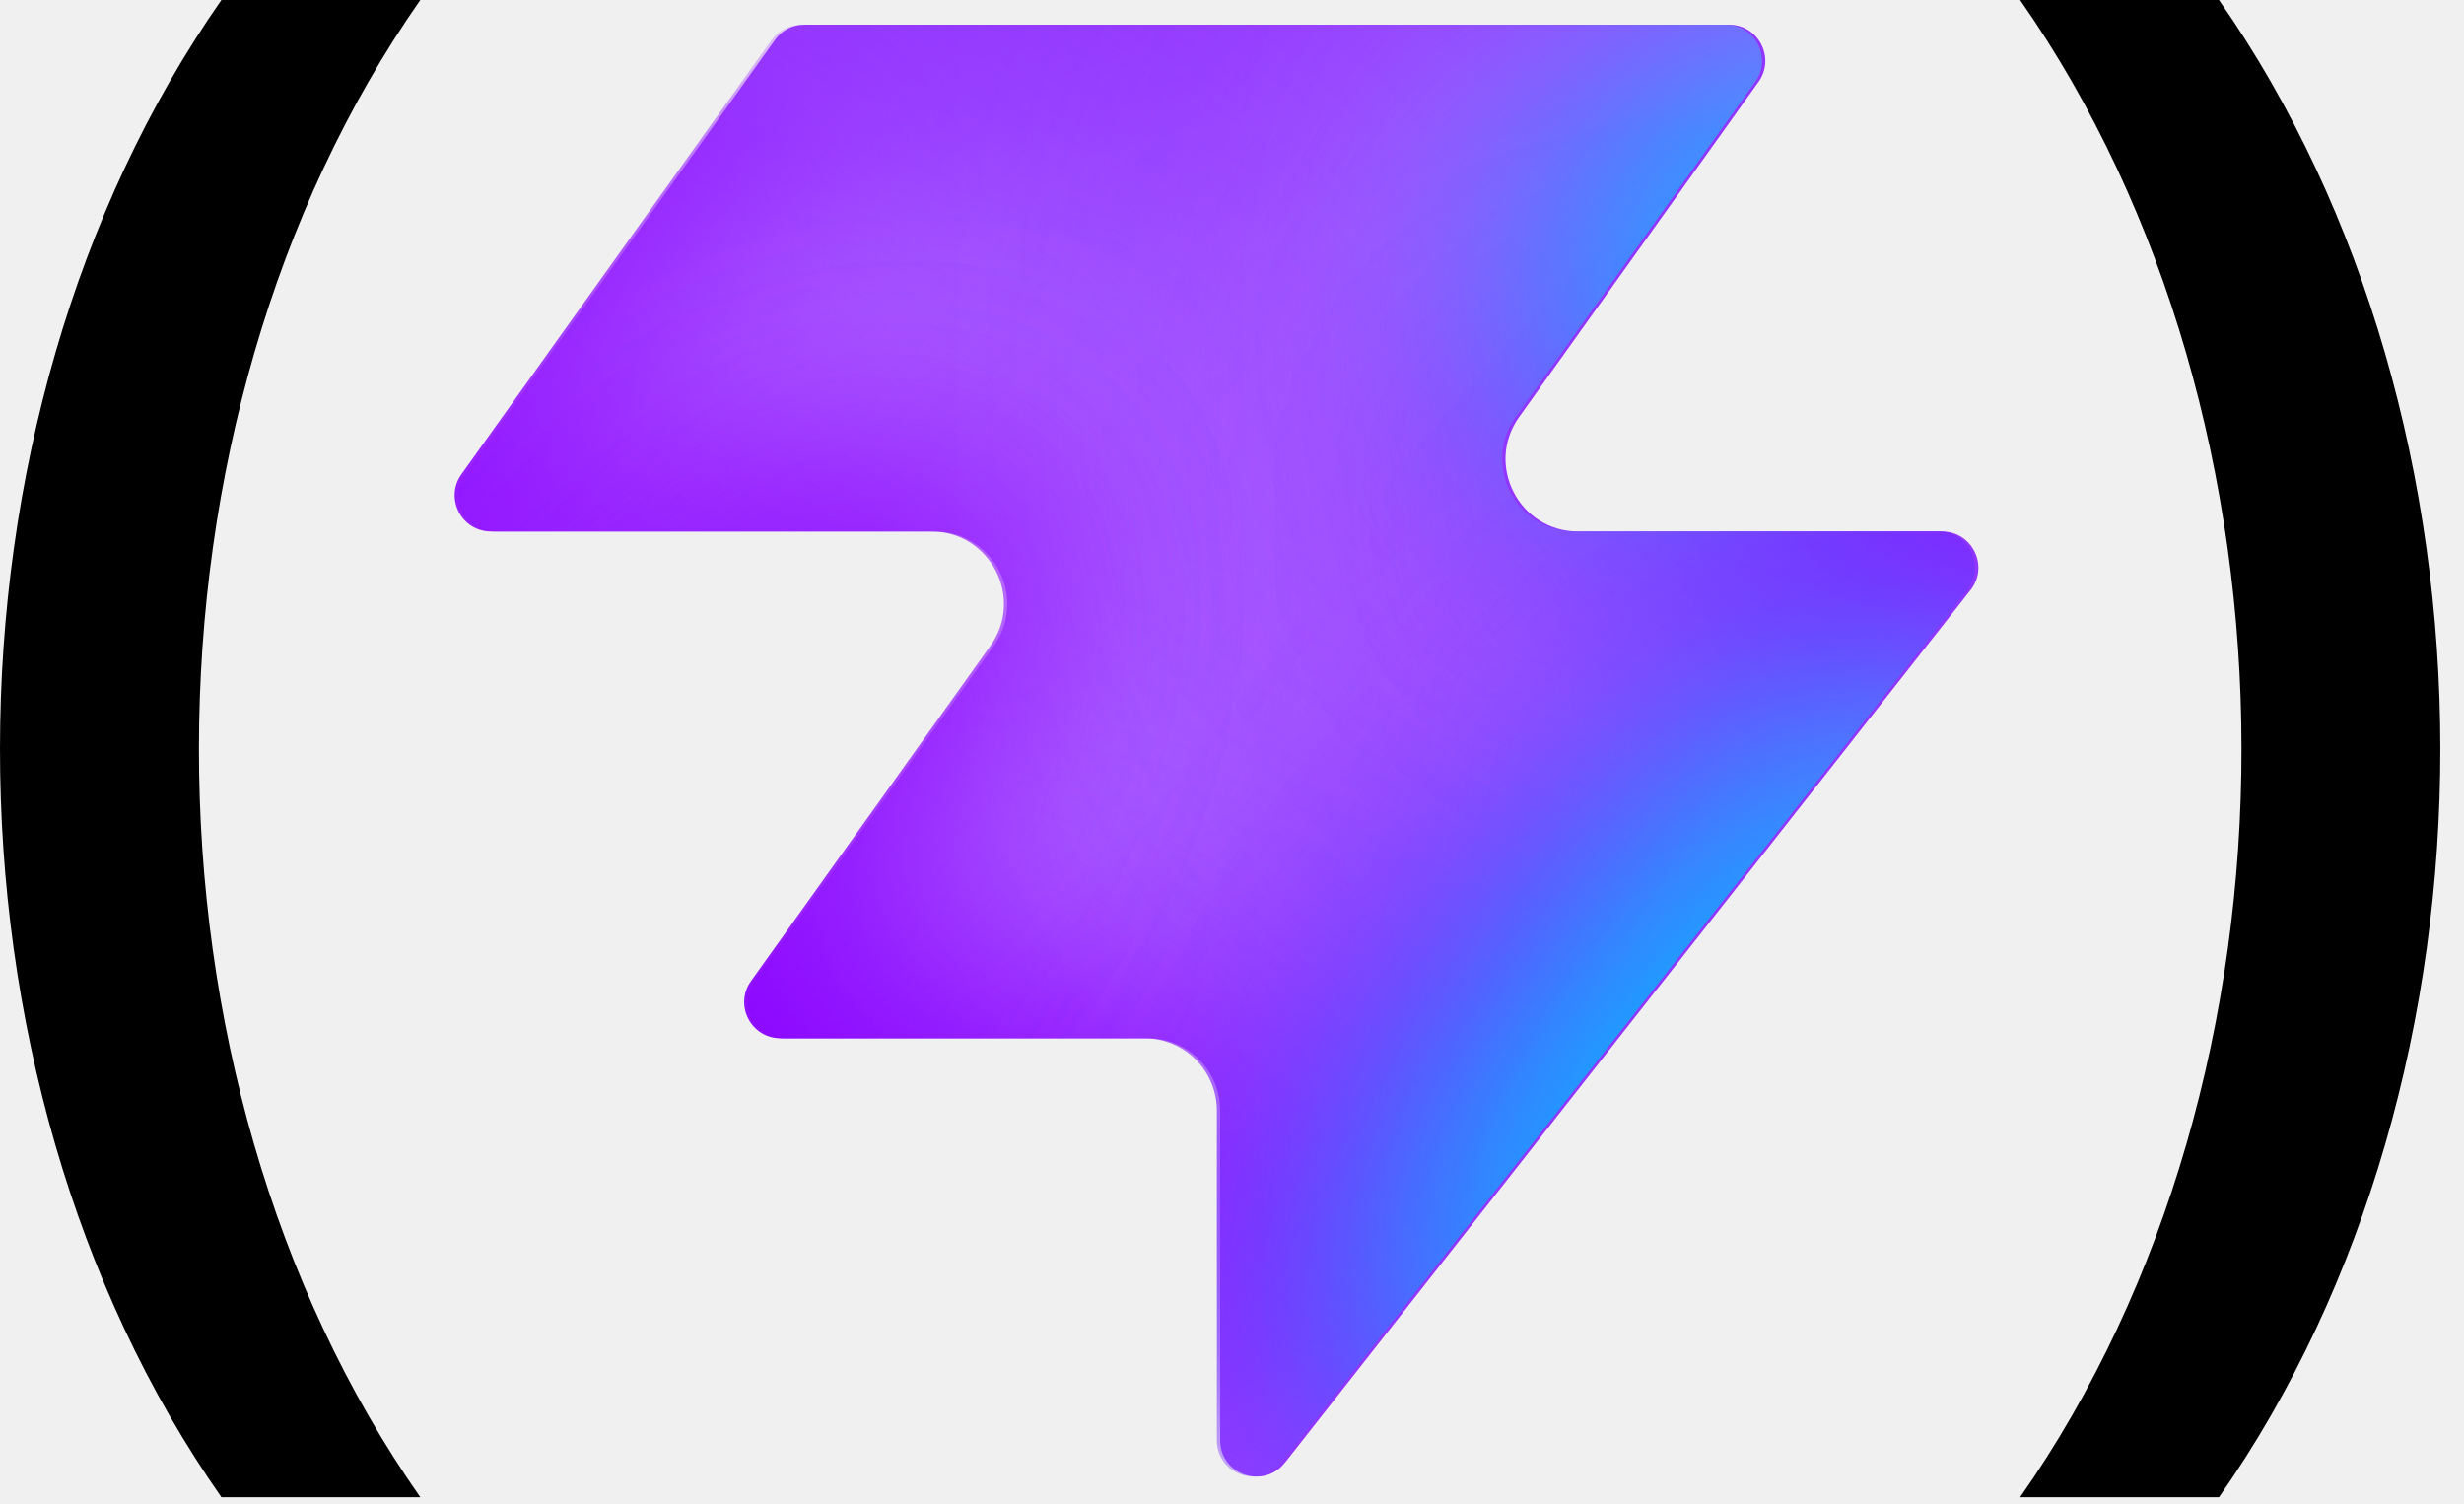
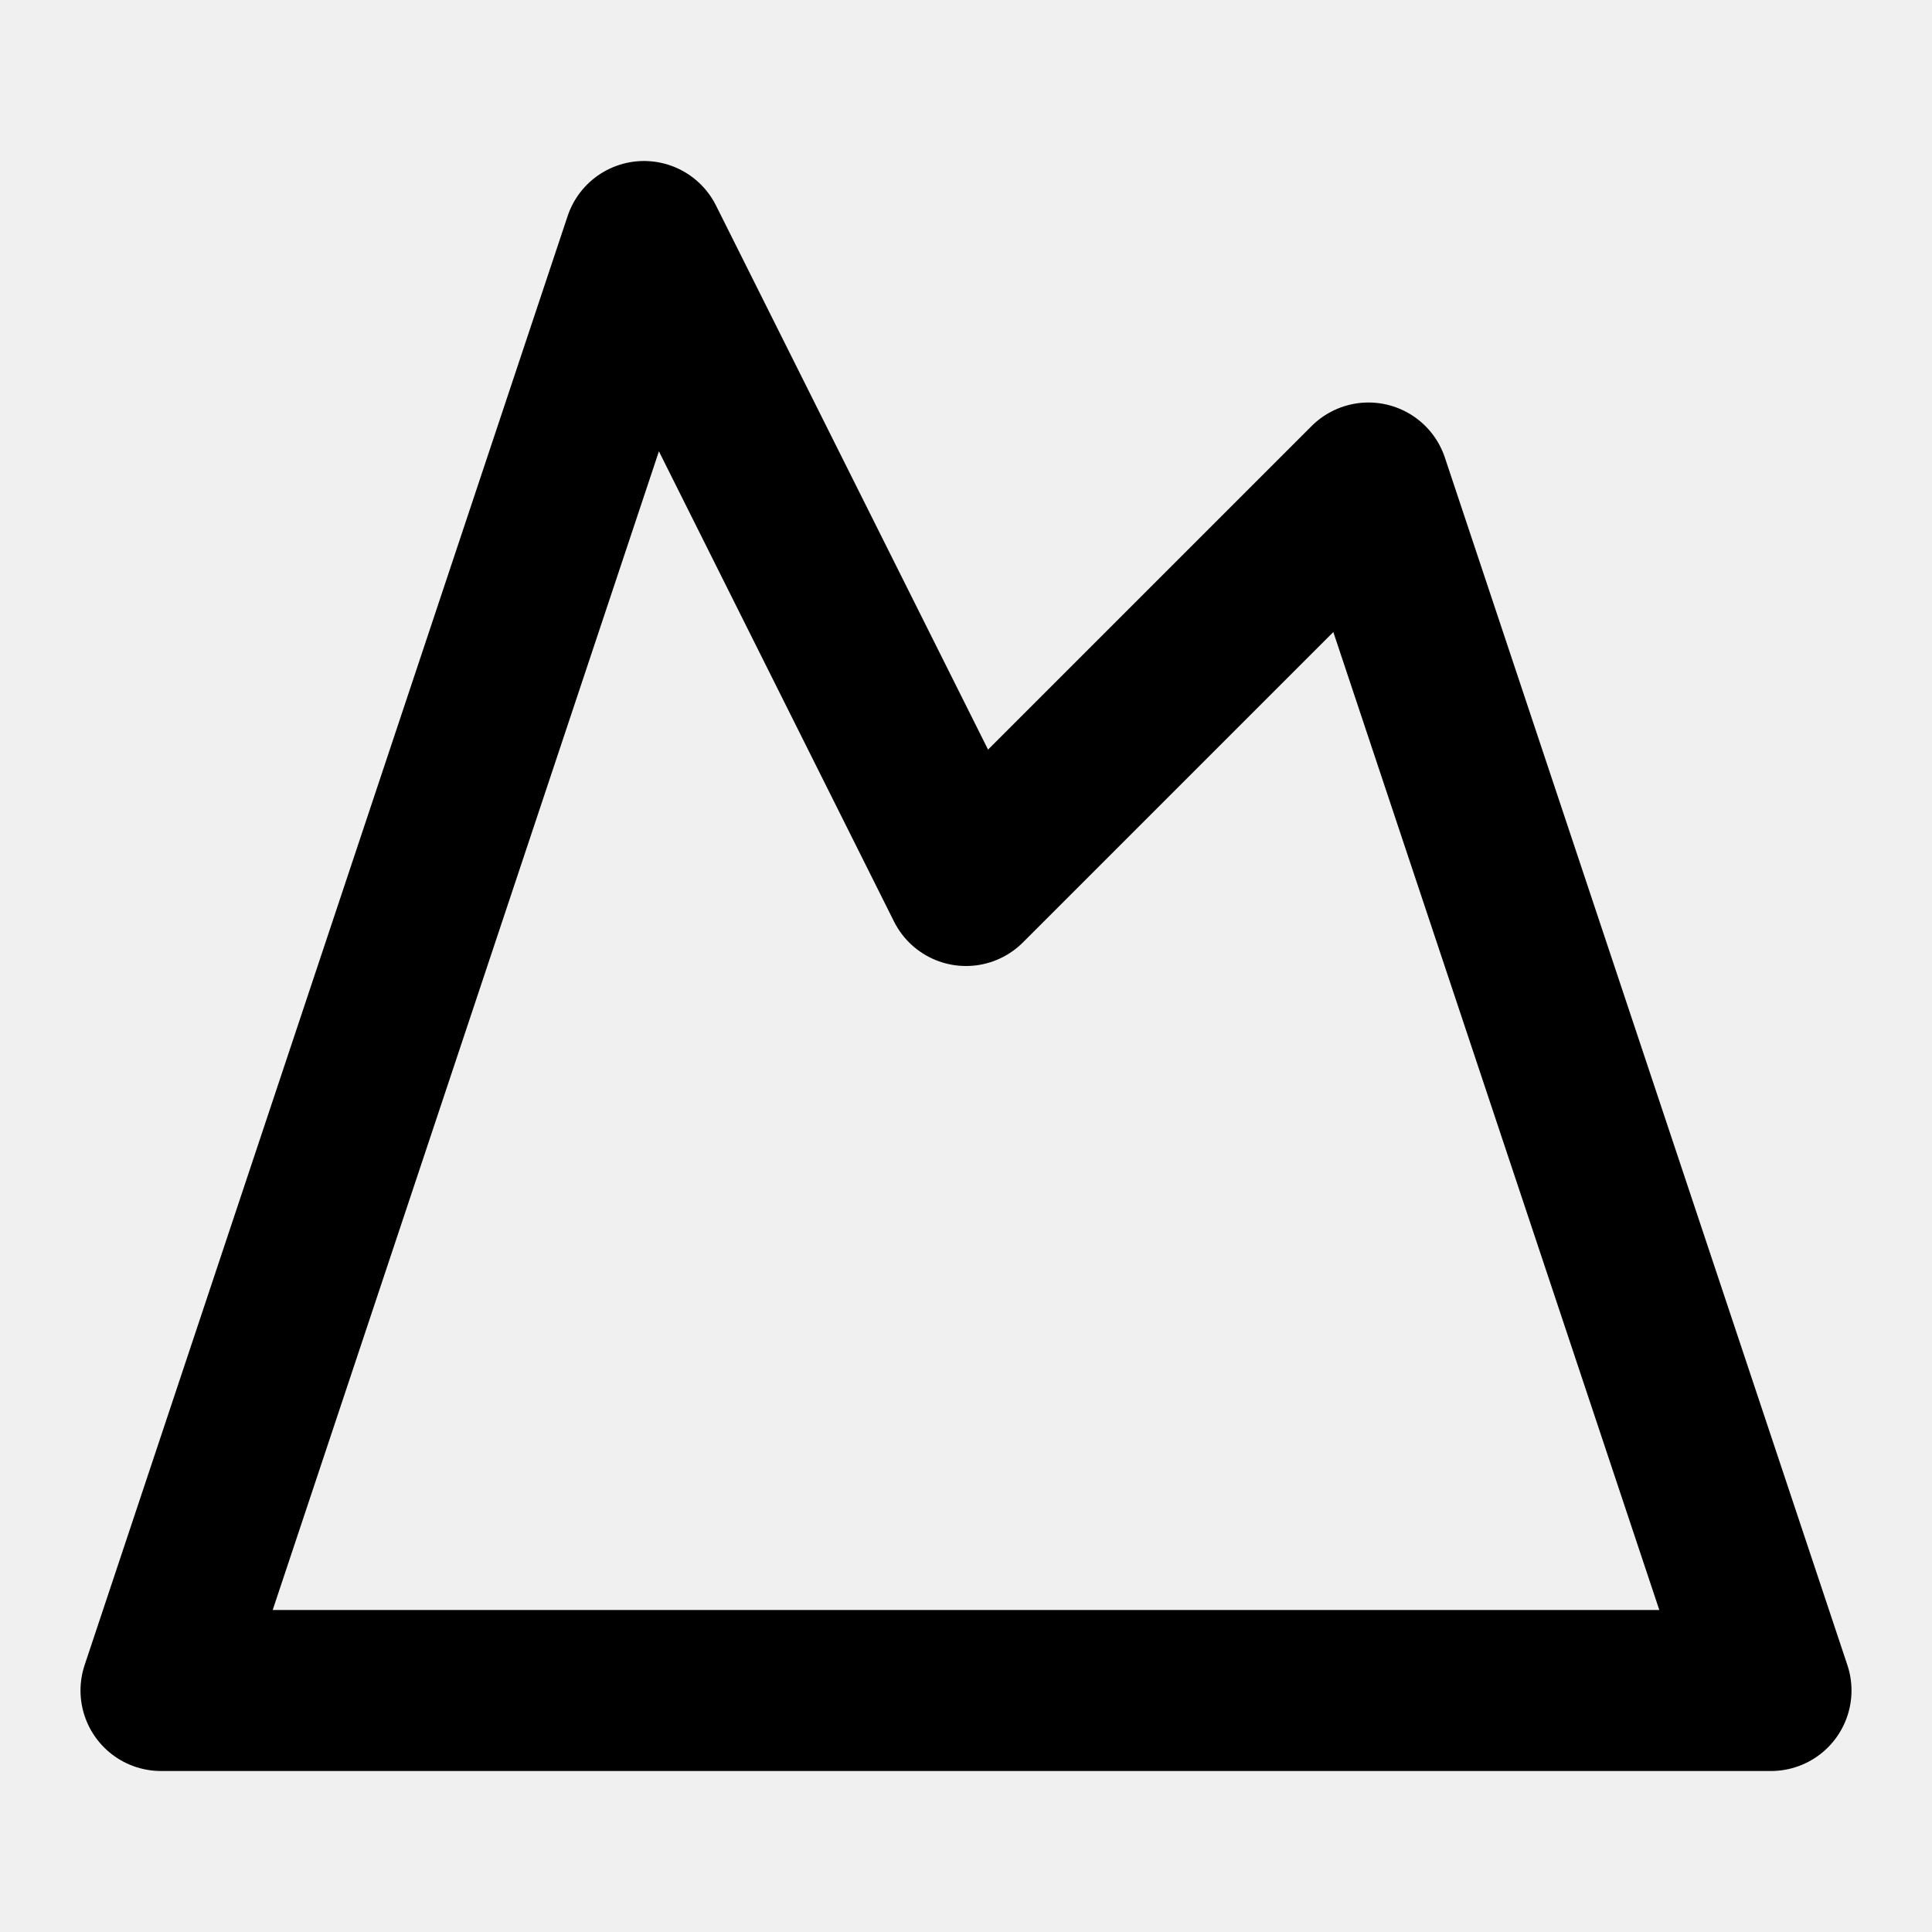
- <svg xmlns="http://www.w3.org/2000/svg" width="77" height="47" fill="none" aria-labelledby="vite-logo-title" viewBox="0 0 77 47">
-   <style>.parenthesis{fill:#000}@media (prefers-color-scheme:dark){.parenthesis{fill:#fff}}</style>
-   <path fill="#9135ff" d="M40.151 45.71c-.663.844-2.02.374-2.02-.699V34.708a2.26 2.26 0 0 0-2.262-2.262H24.493c-.92 0-1.457-1.04-.92-1.788l7.479-10.471c1.07-1.498 0-3.578-1.842-3.578H15.443c-.92 0-1.456-1.04-.92-1.788l9.696-13.576c.213-.297.556-.474.92-.474h28.894c.92 0 1.456 1.04.92 1.788l-7.48 10.472c-1.07 1.497 0 3.578 1.842 3.578h11.376c.944 0 1.474 1.087.89 1.83L40.153 45.712z" />
-   <mask id="a" width="48" height="47" x="14" y="0" maskUnits="userSpaceOnUse" style="mask-type:alpha">
-     <path fill="#000" d="M40.047 45.71c-.663.843-2.02.374-2.02-.699V34.708a2.26 2.26 0 0 0-2.262-2.262H24.389c-.92 0-1.457-1.04-.92-1.788l7.479-10.472c1.07-1.497 0-3.578-1.842-3.578H15.34c-.92 0-1.456-1.04-.92-1.788l9.696-13.575c.213-.297.556-.474.92-.474H53.93c.92 0 1.456 1.04.92 1.788L47.37 13.03c-1.07 1.498 0 3.578 1.842 3.578h11.376c.944 0 1.474 1.088.89 1.831L40.049 45.712z" />
-   </mask>
-   <g mask="url(#a)">
-     <g filter="url(#b)">
-       <ellipse cx="5.508" cy="14.704" fill="#eee6ff" rx="5.508" ry="14.704" transform="rotate(269.814 20.96 11.29)scale(-1 1)" />
-     </g>
-     <g filter="url(#c)">
-       <ellipse cx="10.399" cy="29.851" fill="#eee6ff" rx="10.399" ry="29.851" transform="rotate(89.814 -16.902 -8.275)scale(1 -1)" />
-     </g>
-     <g filter="url(#d)">
-       <ellipse cx="5.508" cy="30.487" fill="#8900ff" rx="5.508" ry="30.487" transform="rotate(89.814 -19.197 -7.127)scale(1 -1)" />
-     </g>
-     <g filter="url(#e)">
-       <ellipse cx="5.508" cy="30.599" fill="#8900ff" rx="5.508" ry="30.599" transform="rotate(89.814 -25.928 4.177)scale(1 -1)" />
-     </g>
-     <g filter="url(#f)">
-       <ellipse cx="5.508" cy="30.599" fill="#8900ff" rx="5.508" ry="30.599" transform="rotate(89.814 -25.738 5.52)scale(1 -1)" />
-     </g>
-     <g filter="url(#g)">
-       <ellipse cx="14.072" cy="22.078" fill="#eee6ff" rx="14.072" ry="22.078" transform="rotate(93.35 31.245 55.578)scale(-1 1)" />
-     </g>
-     <g filter="url(#h)">
-       <ellipse cx="3.47" cy="21.501" fill="#8900ff" rx="3.47" ry="21.501" transform="rotate(89.009 35.419 55.202)scale(-1 1)" />
-     </g>
-     <g filter="url(#i)">
-       <ellipse cx="3.47" cy="21.501" fill="#8900ff" rx="3.47" ry="21.501" transform="rotate(89.009 35.419 55.202)scale(-1 1)" />
-     </g>
-     <g filter="url(#j)">
-       <ellipse cx="14.592" cy="9.743" fill="#8900ff" rx="4.407" ry="29.108" transform="rotate(39.51 14.592 9.743)" />
-     </g>
-     <g filter="url(#k)">
-       <ellipse cx="61.728" cy="-5.321" fill="#8900ff" rx="4.407" ry="29.108" transform="rotate(37.892 61.728 -5.32)" />
-     </g>
-     <g filter="url(#l)">
-       <ellipse cx="55.618" cy="7.104" fill="#00c2ff" rx="5.971" ry="9.665" transform="rotate(37.892 55.618 7.104)" />
-     </g>
-     <g filter="url(#m)">
-       <ellipse cx="12.326" cy="39.103" fill="#8900ff" rx="4.407" ry="29.108" transform="rotate(37.892 12.326 39.103)" />
-     </g>
-     <g filter="url(#n)">
-       <ellipse cx="12.326" cy="39.103" fill="#8900ff" rx="4.407" ry="29.108" transform="rotate(37.892 12.326 39.103)" />
-     </g>
-     <g filter="url(#o)">
-       <ellipse cx="49.857" cy="30.678" fill="#8900ff" rx="4.407" ry="29.108" transform="rotate(37.892 49.857 30.678)" />
-     </g>
-     <g filter="url(#p)">
-       <ellipse cx="52.623" cy="33.171" fill="#00c2ff" rx="5.971" ry="15.297" transform="rotate(37.892 52.623 33.17)" />
-     </g>
-   </g>
-   <path d="M6.919 0c-9.198 13.166-9.252 33.575 0 46.789h6.215c-9.25-13.214-9.196-33.623 0-46.789zm62.424 0h-6.215c9.198 13.166 9.252 33.575 0 46.789h6.215c9.25-13.214 9.196-33.623 0-46.789" class="parenthesis" />
-   <defs>
-     <filter id="b" width="60.045" height="41.654" x="-5.564" y="16.92" color-interpolation-filters="sRGB" filterUnits="userSpaceOnUse">
-       <feFlood flood-opacity="0" result="BackgroundImageFix" />
-       <feBlend in="SourceGraphic" in2="BackgroundImageFix" result="shape" />
-       <feGaussianBlur result="effect1_foregroundBlur_2002_17286" stdDeviation="7.659" />
-     </filter>
-     <filter id="c" width="90.34" height="51.437" x="-40.407" y="-6.762" color-interpolation-filters="sRGB" filterUnits="userSpaceOnUse">
-       <feFlood flood-opacity="0" result="BackgroundImageFix" />
-       <feBlend in="SourceGraphic" in2="BackgroundImageFix" result="shape" />
-       <feGaussianBlur result="effect1_foregroundBlur_2002_17286" stdDeviation="7.659" />
-     </filter>
-     <filter id="d" width="79.355" height="29.4" x="-35.435" y="2.801" color-interpolation-filters="sRGB" filterUnits="userSpaceOnUse">
-       <feFlood flood-opacity="0" result="BackgroundImageFix" />
-       <feBlend in="SourceGraphic" in2="BackgroundImageFix" result="shape" />
-       <feGaussianBlur result="effect1_foregroundBlur_2002_17286" stdDeviation="4.596" />
-     </filter>
-     <filter id="e" width="79.579" height="29.4" x="-30.84" y="20.8" color-interpolation-filters="sRGB" filterUnits="userSpaceOnUse">
-       <feFlood flood-opacity="0" result="BackgroundImageFix" />
-       <feBlend in="SourceGraphic" in2="BackgroundImageFix" result="shape" />
-       <feGaussianBlur result="effect1_foregroundBlur_2002_17286" stdDeviation="4.596" />
-     </filter>
-     <filter id="f" width="79.579" height="29.4" x="-29.307" y="21.949" color-interpolation-filters="sRGB" filterUnits="userSpaceOnUse">
-       <feFlood flood-opacity="0" result="BackgroundImageFix" />
-       <feBlend in="SourceGraphic" in2="BackgroundImageFix" result="shape" />
-       <feGaussianBlur result="effect1_foregroundBlur_2002_17286" stdDeviation="4.596" />
-     </filter>
-     <filter id="g" width="74.749" height="58.852" x="29.961" y="-17.13" color-interpolation-filters="sRGB" filterUnits="userSpaceOnUse">
-       <feFlood flood-opacity="0" result="BackgroundImageFix" />
-       <feBlend in="SourceGraphic" in2="BackgroundImageFix" result="shape" />
-       <feGaussianBlur result="effect1_foregroundBlur_2002_17286" stdDeviation="7.659" />
-     </filter>
-     <filter id="h" width="61.377" height="25.362" x="37.754" y="3.055" color-interpolation-filters="sRGB" filterUnits="userSpaceOnUse">
-       <feFlood flood-opacity="0" result="BackgroundImageFix" />
-       <feBlend in="SourceGraphic" in2="BackgroundImageFix" result="shape" />
-       <feGaussianBlur result="effect1_foregroundBlur_2002_17286" stdDeviation="4.596" />
-     </filter>
-     <filter id="i" width="61.377" height="25.362" x="37.754" y="3.055" color-interpolation-filters="sRGB" filterUnits="userSpaceOnUse">
-       <feFlood flood-opacity="0" result="BackgroundImageFix" />
-       <feBlend in="SourceGraphic" in2="BackgroundImageFix" result="shape" />
-       <feGaussianBlur result="effect1_foregroundBlur_2002_17286" stdDeviation="4.596" />
-     </filter>
-     <filter id="j" width="56.045" height="63.649" x="-13.43" y="-22.082" color-interpolation-filters="sRGB" filterUnits="userSpaceOnUse">
-       <feFlood flood-opacity="0" result="BackgroundImageFix" />
-       <feBlend in="SourceGraphic" in2="BackgroundImageFix" result="shape" />
-       <feGaussianBlur result="effect1_foregroundBlur_2002_17286" stdDeviation="4.596" />
-     </filter>
-     <filter id="k" width="54.814" height="64.646" x="34.321" y="-37.644" color-interpolation-filters="sRGB" filterUnits="userSpaceOnUse">
-       <feFlood flood-opacity="0" result="BackgroundImageFix" />
-       <feBlend in="SourceGraphic" in2="BackgroundImageFix" result="shape" />
-       <feGaussianBlur result="effect1_foregroundBlur_2002_17286" stdDeviation="4.596" />
-     </filter>
-     <filter id="l" width="33.541" height="35.313" x="38.847" y="-10.552" color-interpolation-filters="sRGB" filterUnits="userSpaceOnUse">
-       <feFlood flood-opacity="0" result="BackgroundImageFix" />
-       <feBlend in="SourceGraphic" in2="BackgroundImageFix" result="shape" />
-       <feGaussianBlur result="effect1_foregroundBlur_2002_17286" stdDeviation="4.596" />
-     </filter>
-     <filter id="m" width="54.814" height="64.646" x="-15.081" y="6.78" color-interpolation-filters="sRGB" filterUnits="userSpaceOnUse">
-       <feFlood flood-opacity="0" result="BackgroundImageFix" />
-       <feBlend in="SourceGraphic" in2="BackgroundImageFix" result="shape" />
-       <feGaussianBlur result="effect1_foregroundBlur_2002_17286" stdDeviation="4.596" />
-     </filter>
-     <filter id="n" width="54.814" height="64.646" x="-15.081" y="6.78" color-interpolation-filters="sRGB" filterUnits="userSpaceOnUse">
-       <feFlood flood-opacity="0" result="BackgroundImageFix" />
-       <feBlend in="SourceGraphic" in2="BackgroundImageFix" result="shape" />
-       <feGaussianBlur result="effect1_foregroundBlur_2002_17286" stdDeviation="4.596" />
-     </filter>
-     <filter id="o" width="54.814" height="64.646" x="22.45" y="-1.645" color-interpolation-filters="sRGB" filterUnits="userSpaceOnUse">
-       <feFlood flood-opacity="0" result="BackgroundImageFix" />
-       <feBlend in="SourceGraphic" in2="BackgroundImageFix" result="shape" />
-       <feGaussianBlur result="effect1_foregroundBlur_2002_17286" stdDeviation="4.596" />
-     </filter>
-     <filter id="p" width="39.409" height="43.623" x="32.919" y="11.36" color-interpolation-filters="sRGB" filterUnits="userSpaceOnUse">
-       <feFlood flood-opacity="0" result="BackgroundImageFix" />
-       <feBlend in="SourceGraphic" in2="BackgroundImageFix" result="shape" />
-       <feGaussianBlur result="effect1_foregroundBlur_2002_17286" stdDeviation="4.596" />
-     </filter>
-   </defs>
+ <svg xmlns="http://www.w3.org/2000/svg" viewBox="0 0 24 24" width="24" height="24" fill="none" stroke="#000000" stroke-width="2" stroke-linecap="round" stroke-linejoin="round" style="opacity:1;">
+   <path fill="none" d="m8 3l4 8l5-5l5 15H2z" />
</svg>
